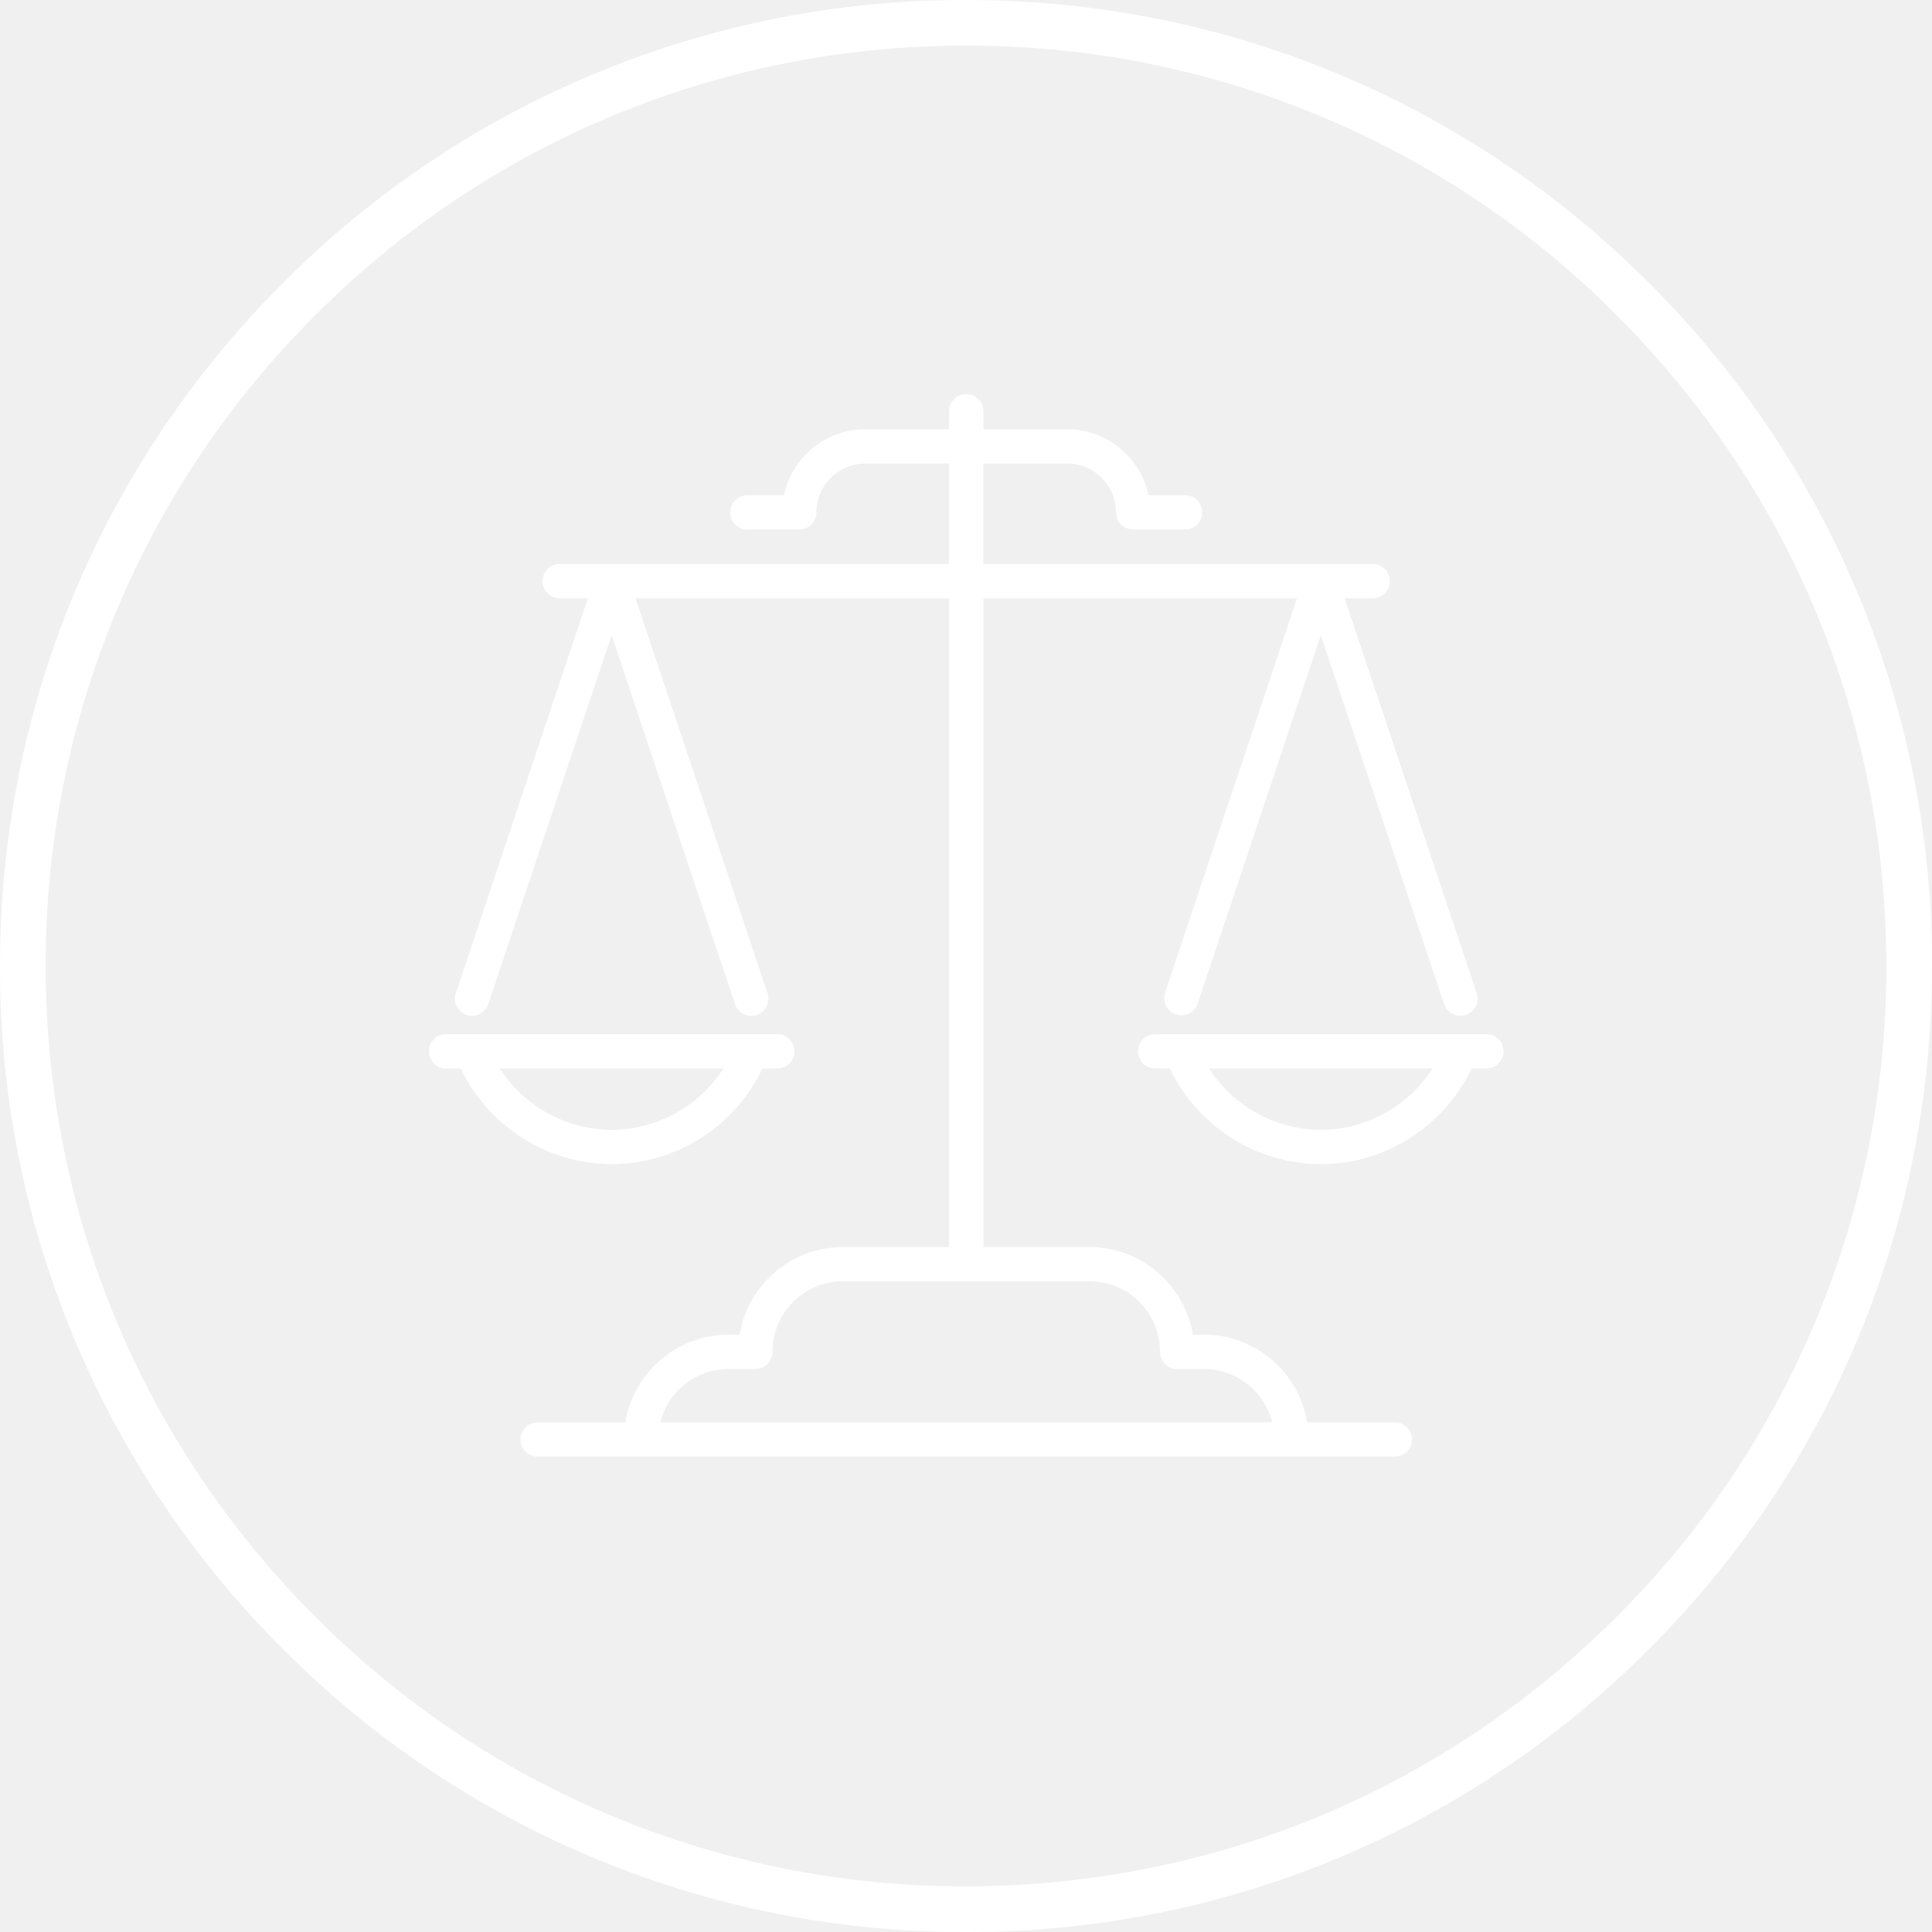
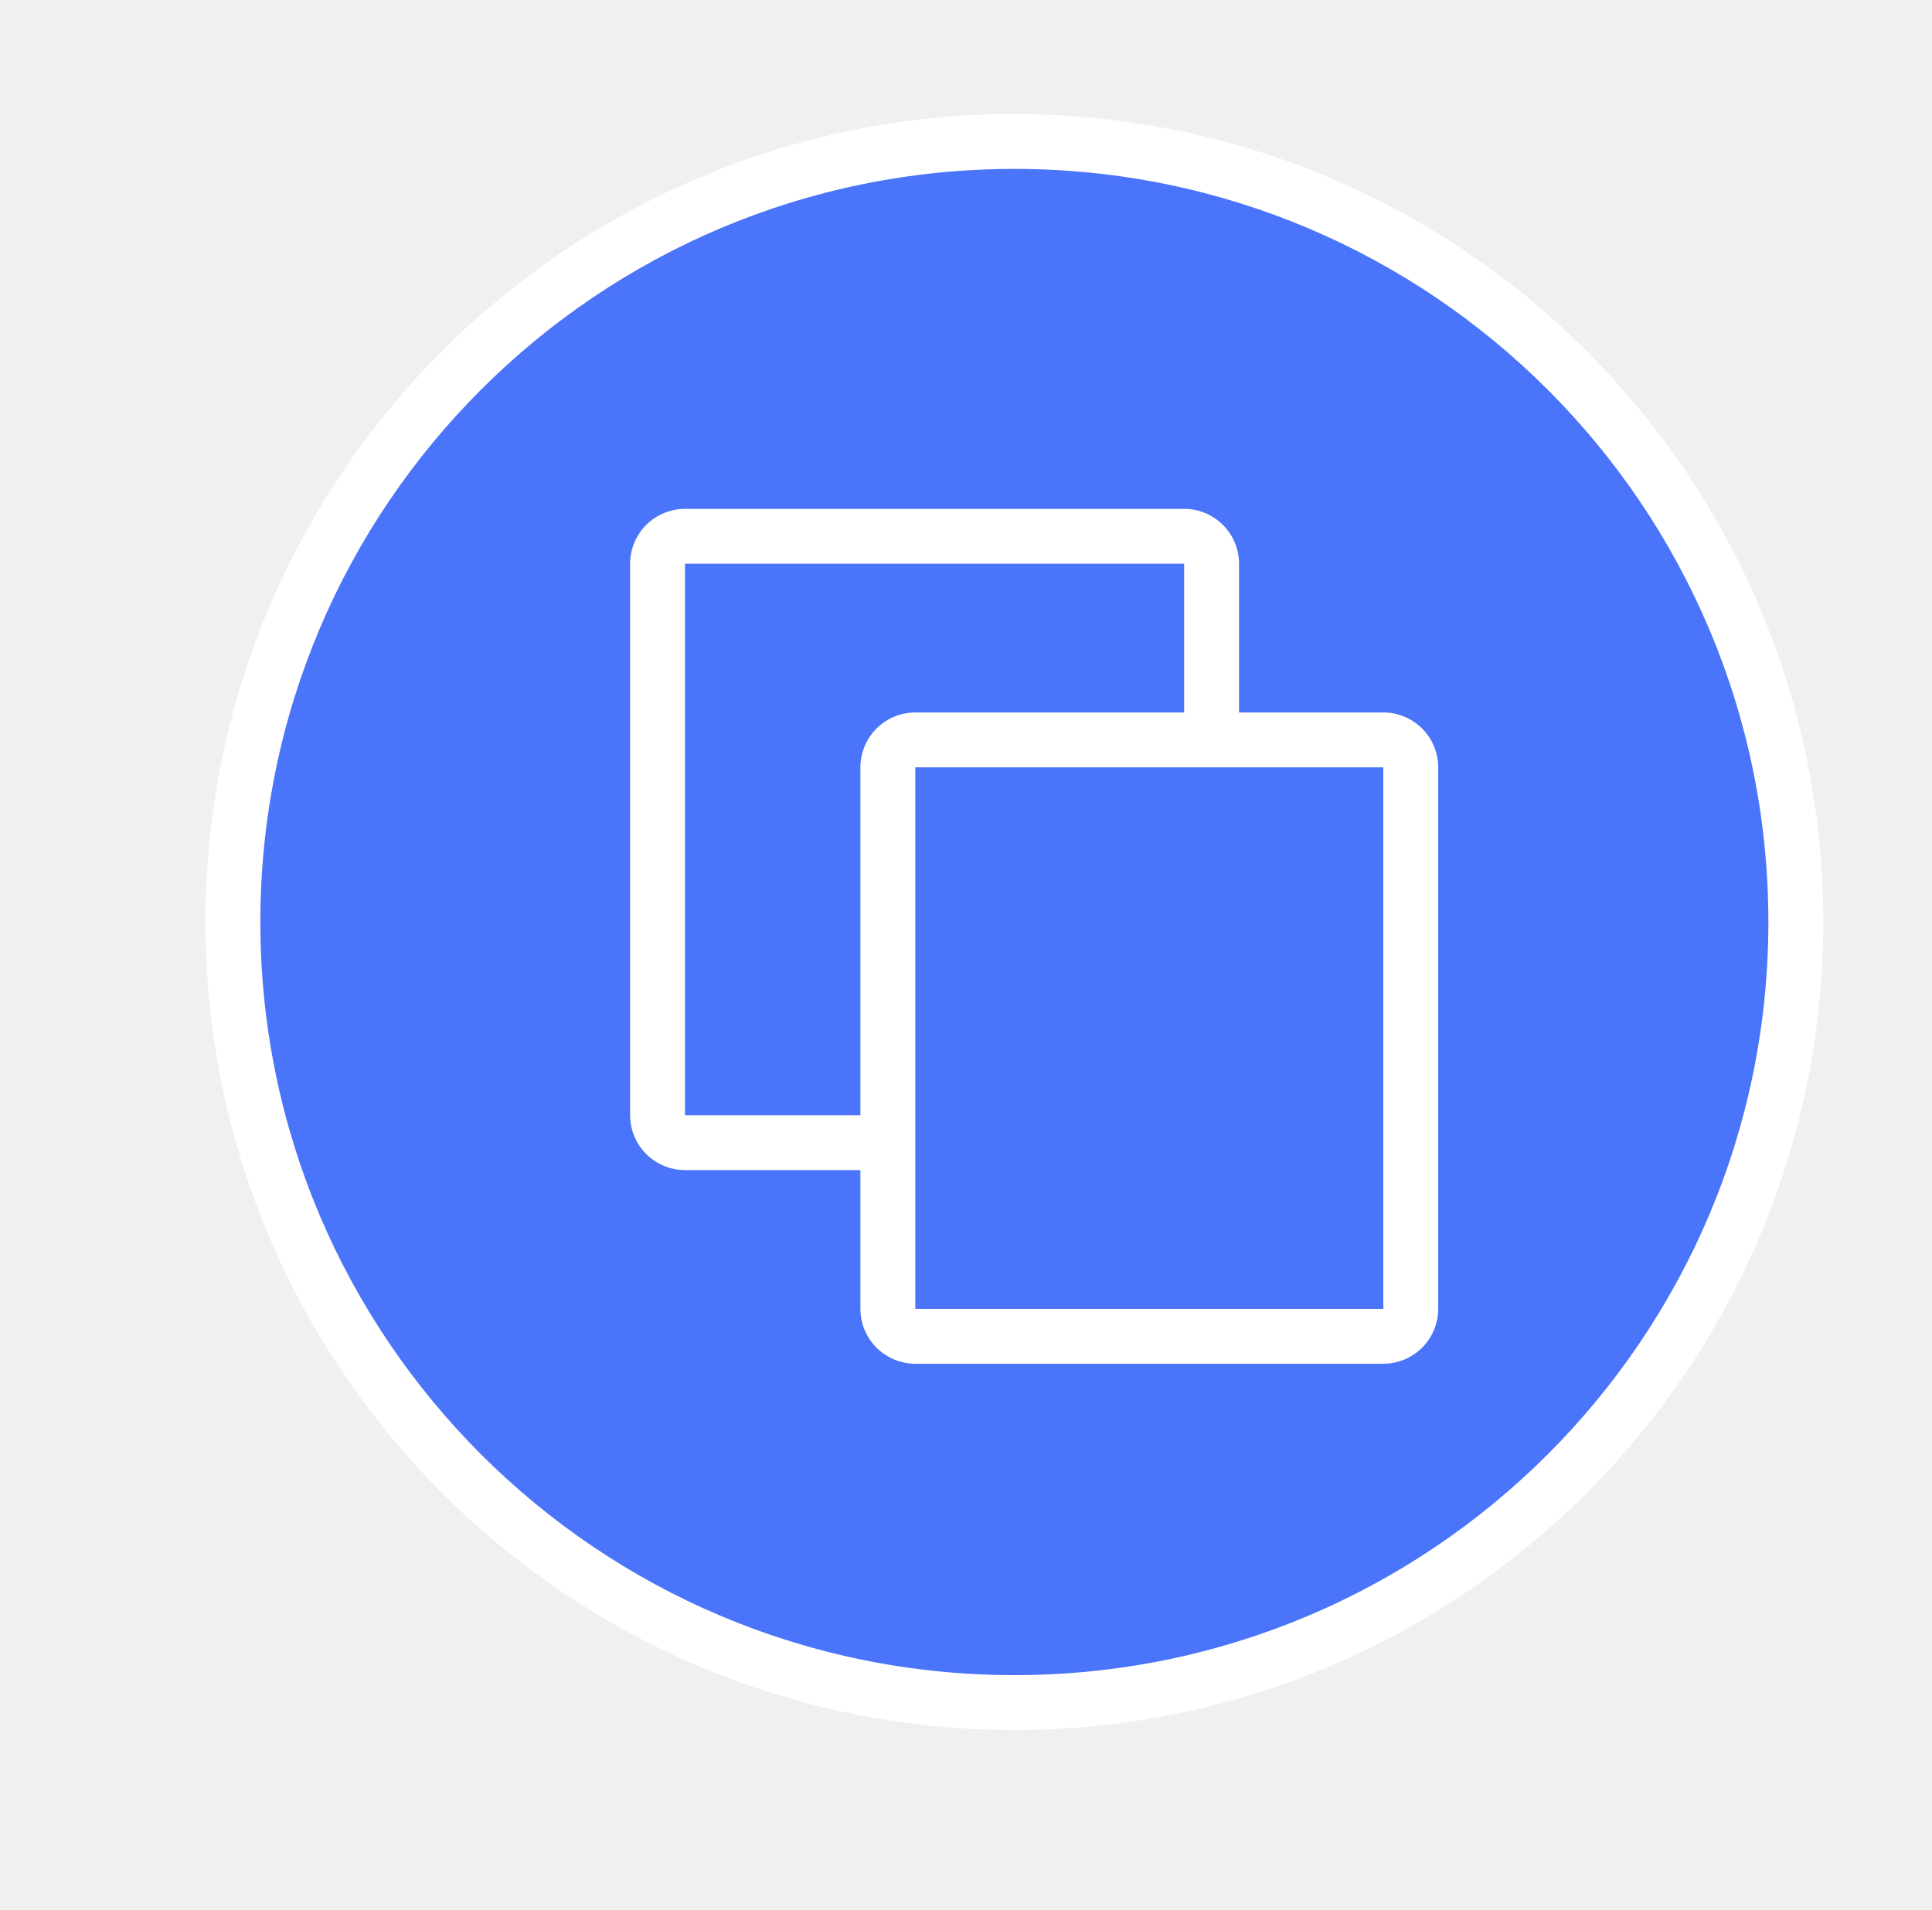
- <svg xmlns="http://www.w3.org/2000/svg" width="26" height="26" viewBox="0 0 26 26">
-   <g fill="#FFF" fill-rule="evenodd">
-     <path d="M9.735 14.379a1.797 1.797 0 0 1-1.504.826c-.612 0-1.18-.321-1.504-.826h3.008zm-1.504 1.287c.867 0 1.663-.51 2.03-1.287h.199a.23.23 0 1 0 0-.462H6.003a.23.23 0 0 0 0 .462h.198a2.261 2.261 0 0 0 2.03 1.287zM17.775 15.205c-.612 0-1.18-.321-1.504-.826h3.008a1.797 1.797 0 0 1-1.504.826m2.228-1.288h-4.457a.23.23 0 0 0 0 .462h.198a2.261 2.261 0 0 0 2.03 1.288c.867 0 1.664-.512 2.031-1.288h.198a.23.23 0 0 0 0-.462" />
-     <path d="M9.806 18.423h.359a.23.23 0 0 0 .23-.23.95.95 0 0 1 .95-.95h3.317a.95.95 0 0 1 .949.95c0 .127.103.23.23.23h.36a.95.95 0 0 1 .92.718H8.885a.95.95 0 0 1 .92-.718m8.967.718h-1.18a1.412 1.412 0 0 0-1.392-1.18h-.147a1.413 1.413 0 0 0-1.391-1.179h-1.428V8.051h4.22l-1.777 5.316a.231.231 0 0 0 .438.146l1.66-4.965 1.66 4.965a.23.23 0 0 0 .438-.146l-1.778-5.316h.378a.23.23 0 1 0 0-.462h-5.24V6.238h1.129c.362 0 .657.295.657.657 0 .128.103.23.23.23h.7a.23.23 0 0 0 0-.46h-.493a1.12 1.12 0 0 0-1.094-.888h-1.128v-.242a.23.23 0 0 0-.462 0v.242h-1.127a1.12 1.12 0 0 0-1.095.887h-.492a.23.23 0 0 0 0 .462h.699a.23.23 0 0 0 .23-.23c0-.363.295-.658.658-.658h1.127v1.351h-5.24a.23.23 0 0 0 0 .462h.379l-1.777 5.316a.23.23 0 0 0 .437.146l1.66-4.965 1.66 4.965a.23.23 0 0 0 .438-.146L8.552 8.051h4.22v8.731h-1.428c-.699 0-1.28.511-1.391 1.18h-.147c-.7 0-1.281.511-1.391 1.18H7.234a.23.23 0 0 0 0 .46h11.538a.23.23 0 0 0 0-.46" />
-     <path d="M13 .615a12.303 12.303 0 0 0-8.757 3.628A12.303 12.303 0 0 0 .615 13c0 3.308 1.289 6.418 3.628 8.757A12.303 12.303 0 0 0 13 25.385c3.308 0 6.418-1.289 8.757-3.628A12.303 12.303 0 0 0 25.385 13c0-3.308-1.289-6.418-3.628-8.757A12.303 12.303 0 0 0 13 .615M13 26a12.915 12.915 0 0 1-9.192-3.808A12.915 12.915 0 0 1 0 13c0-3.472 1.352-6.737 3.808-9.192A12.915 12.915 0 0 1 13 0c3.472 0 6.737 1.352 9.192 3.808A12.915 12.915 0 0 1 26 13c0 3.472-1.352 6.737-3.808 9.192A12.915 12.915 0 0 1 13 26" />
+ <svg xmlns="http://www.w3.org/2000/svg" xmlns:ns1="http://www.openswatchbook.org/uri/2009/osb" id="svg8" version="1.1" viewBox="0 0 88 87" height="87mm" width="88mm">
+   <defs id="defs2">
+     <linearGradient ns1:paint="solid" id="linearGradient4510">
+       <stop id="stop4508" offset="0" style="stop-color:#425eb1;stop-opacity:1;" />
+     </linearGradient>
+   </defs>
+   <g transform="translate(0,-210)" id="layer1">
+     <path id="path4506" d="M 80.547,252.005 A 34.344,34.31 0 0 1 46.203,286.314 34.344,34.31 0 0 1 11.859,252.005 34.344,34.31 0 0 1 46.203,217.695 34.344,34.31 0 0 1 80.547,252.005 Z" style="fill:#4a74f9;fill-opacity:1;stroke:#ffffff;stroke-width:5;stroke-miterlimit:4;stroke-dasharray:none;stroke-opacity:1;paint-order:stroke fill markers" />
+     <path id="rect4514" d="M 31.201,235.682 H 53.936 V 260.806 H 31.201 Z" style="fill:#4a74f9;fill-opacity:1;stroke:#ffffff;stroke-width:5;stroke-linejoin:round;stroke-miterlimit:4;stroke-dasharray:none;stroke-opacity:1;paint-order:stroke fill markers" />
+     <path id="rect4518" d="m 41.69,244.958 h 21.318 v 24.67 H 41.69 Z" style="fill:#4a74f9;fill-opacity:1;stroke:#ffffff;stroke-width:5;stroke-linejoin:round;stroke-miterlimit:4;stroke-dasharray:none;stroke-opacity:1;paint-order:stroke fill markers" />
  </g>
</svg>
